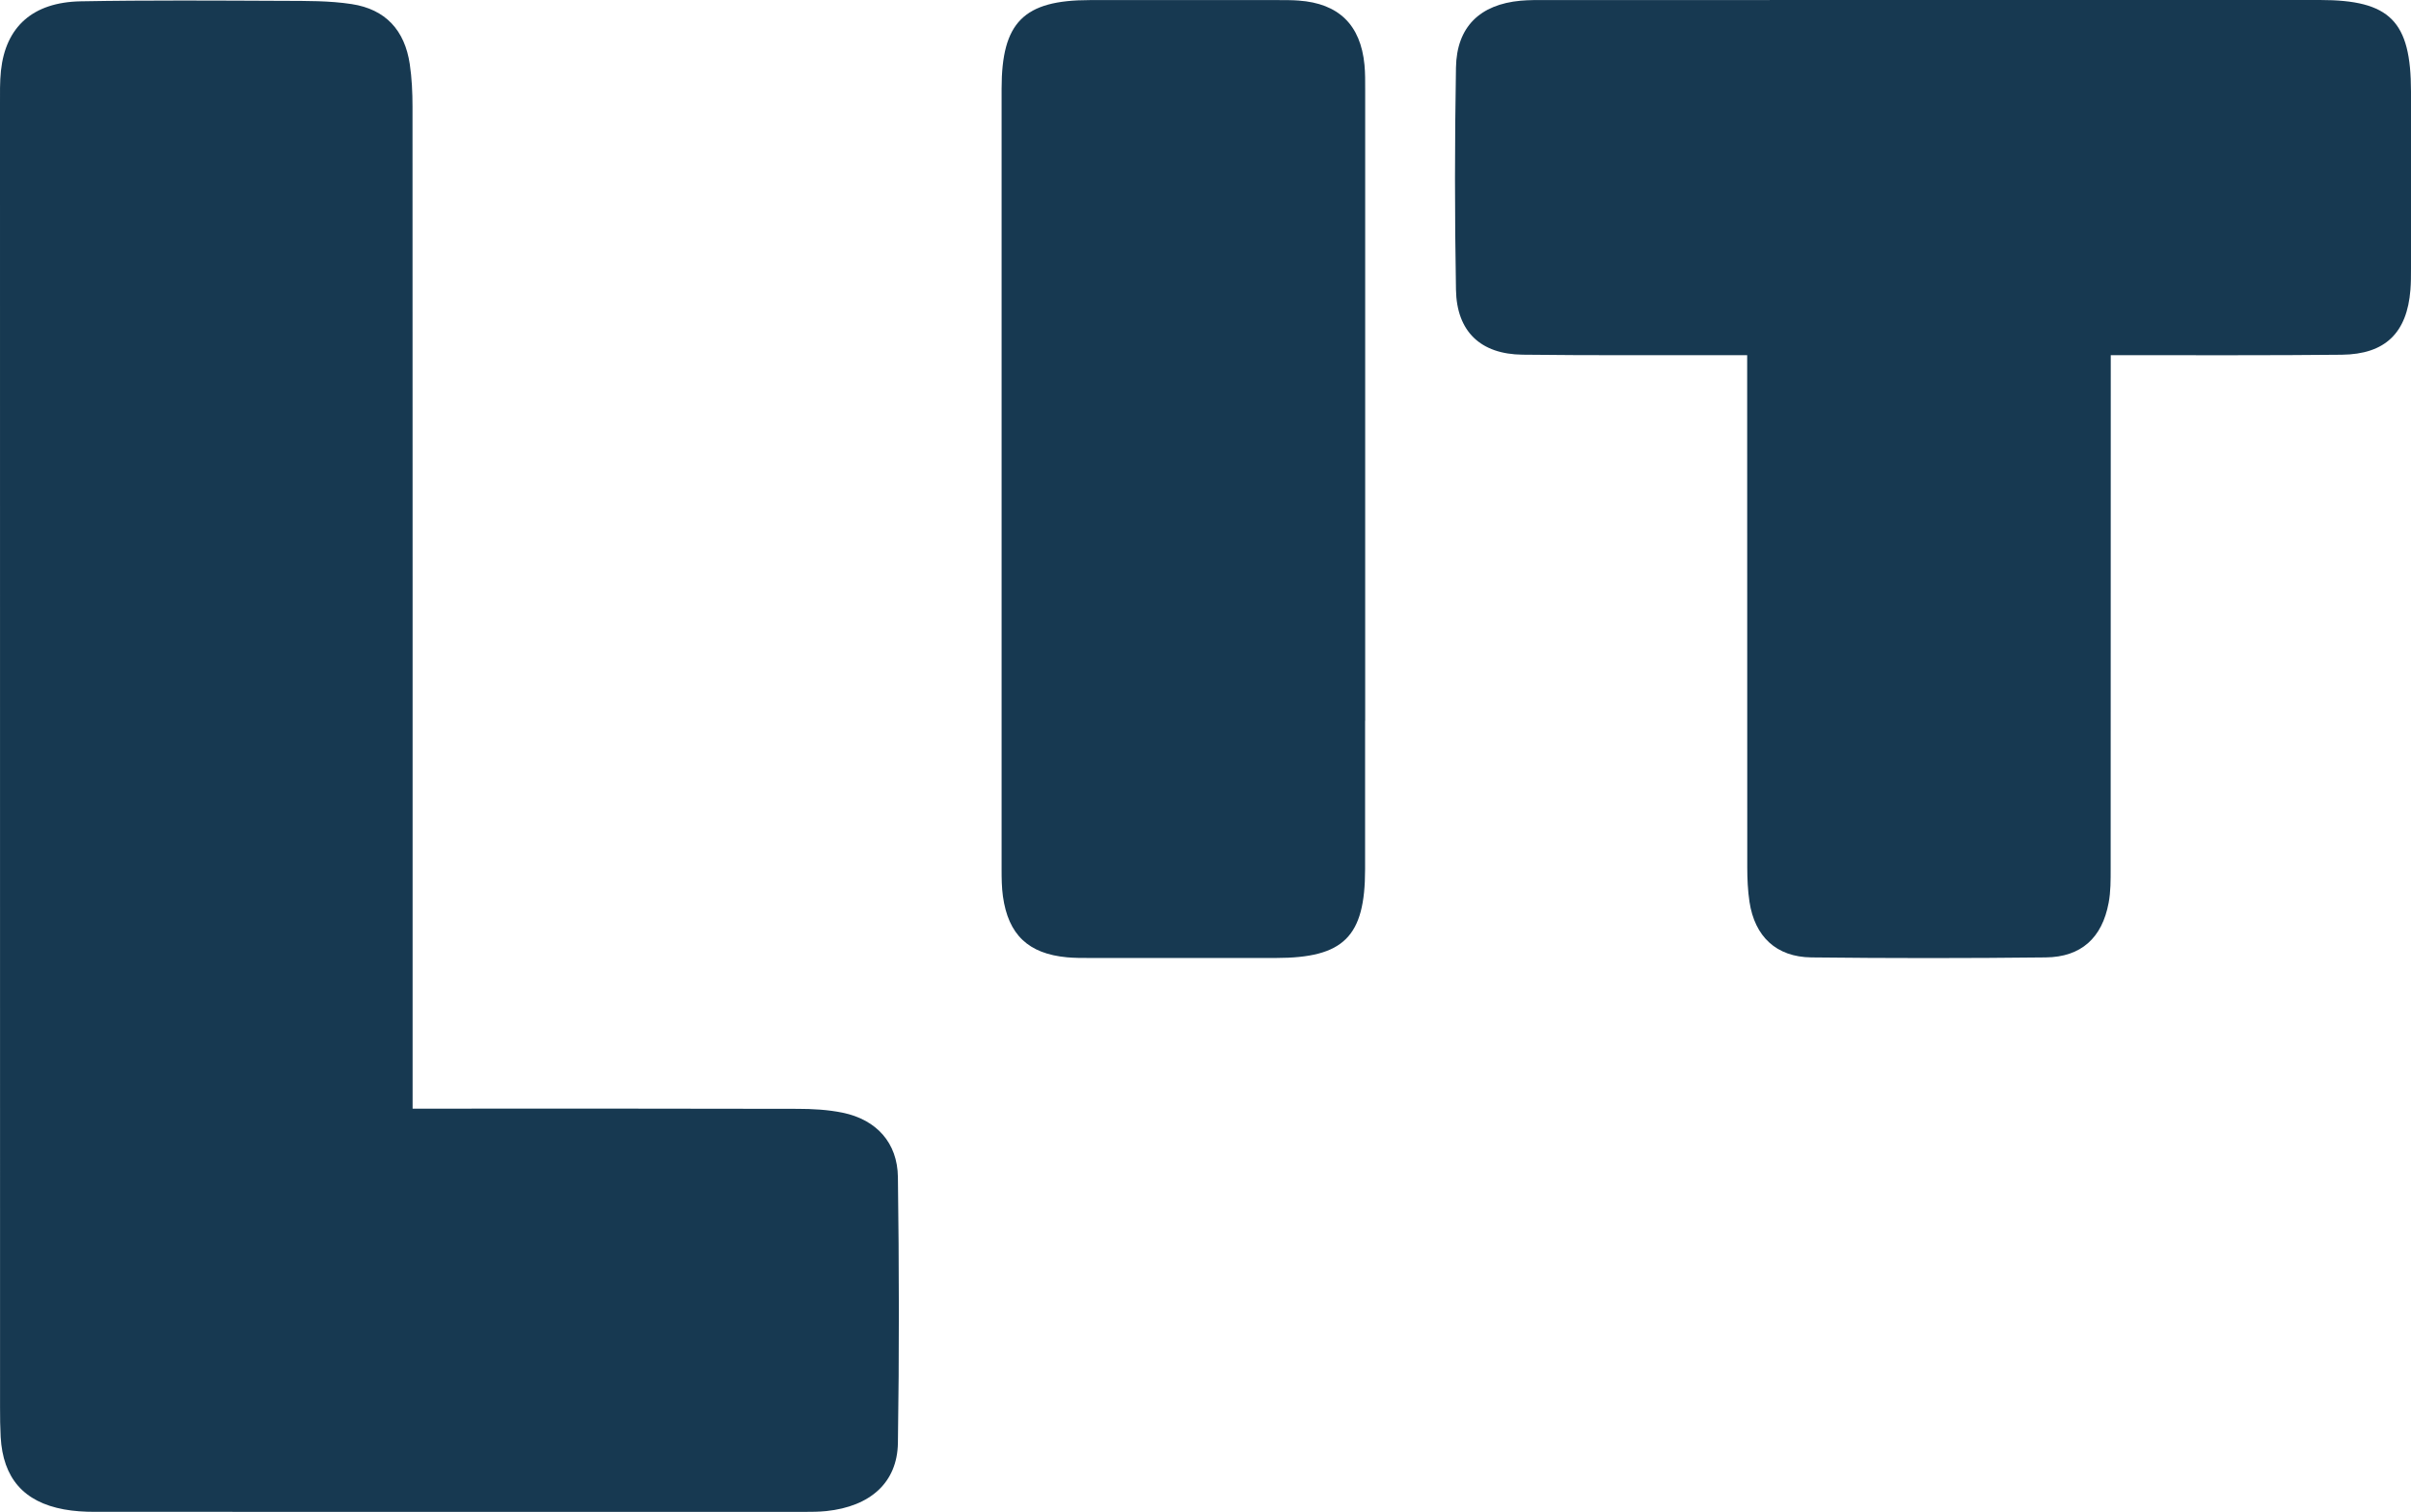
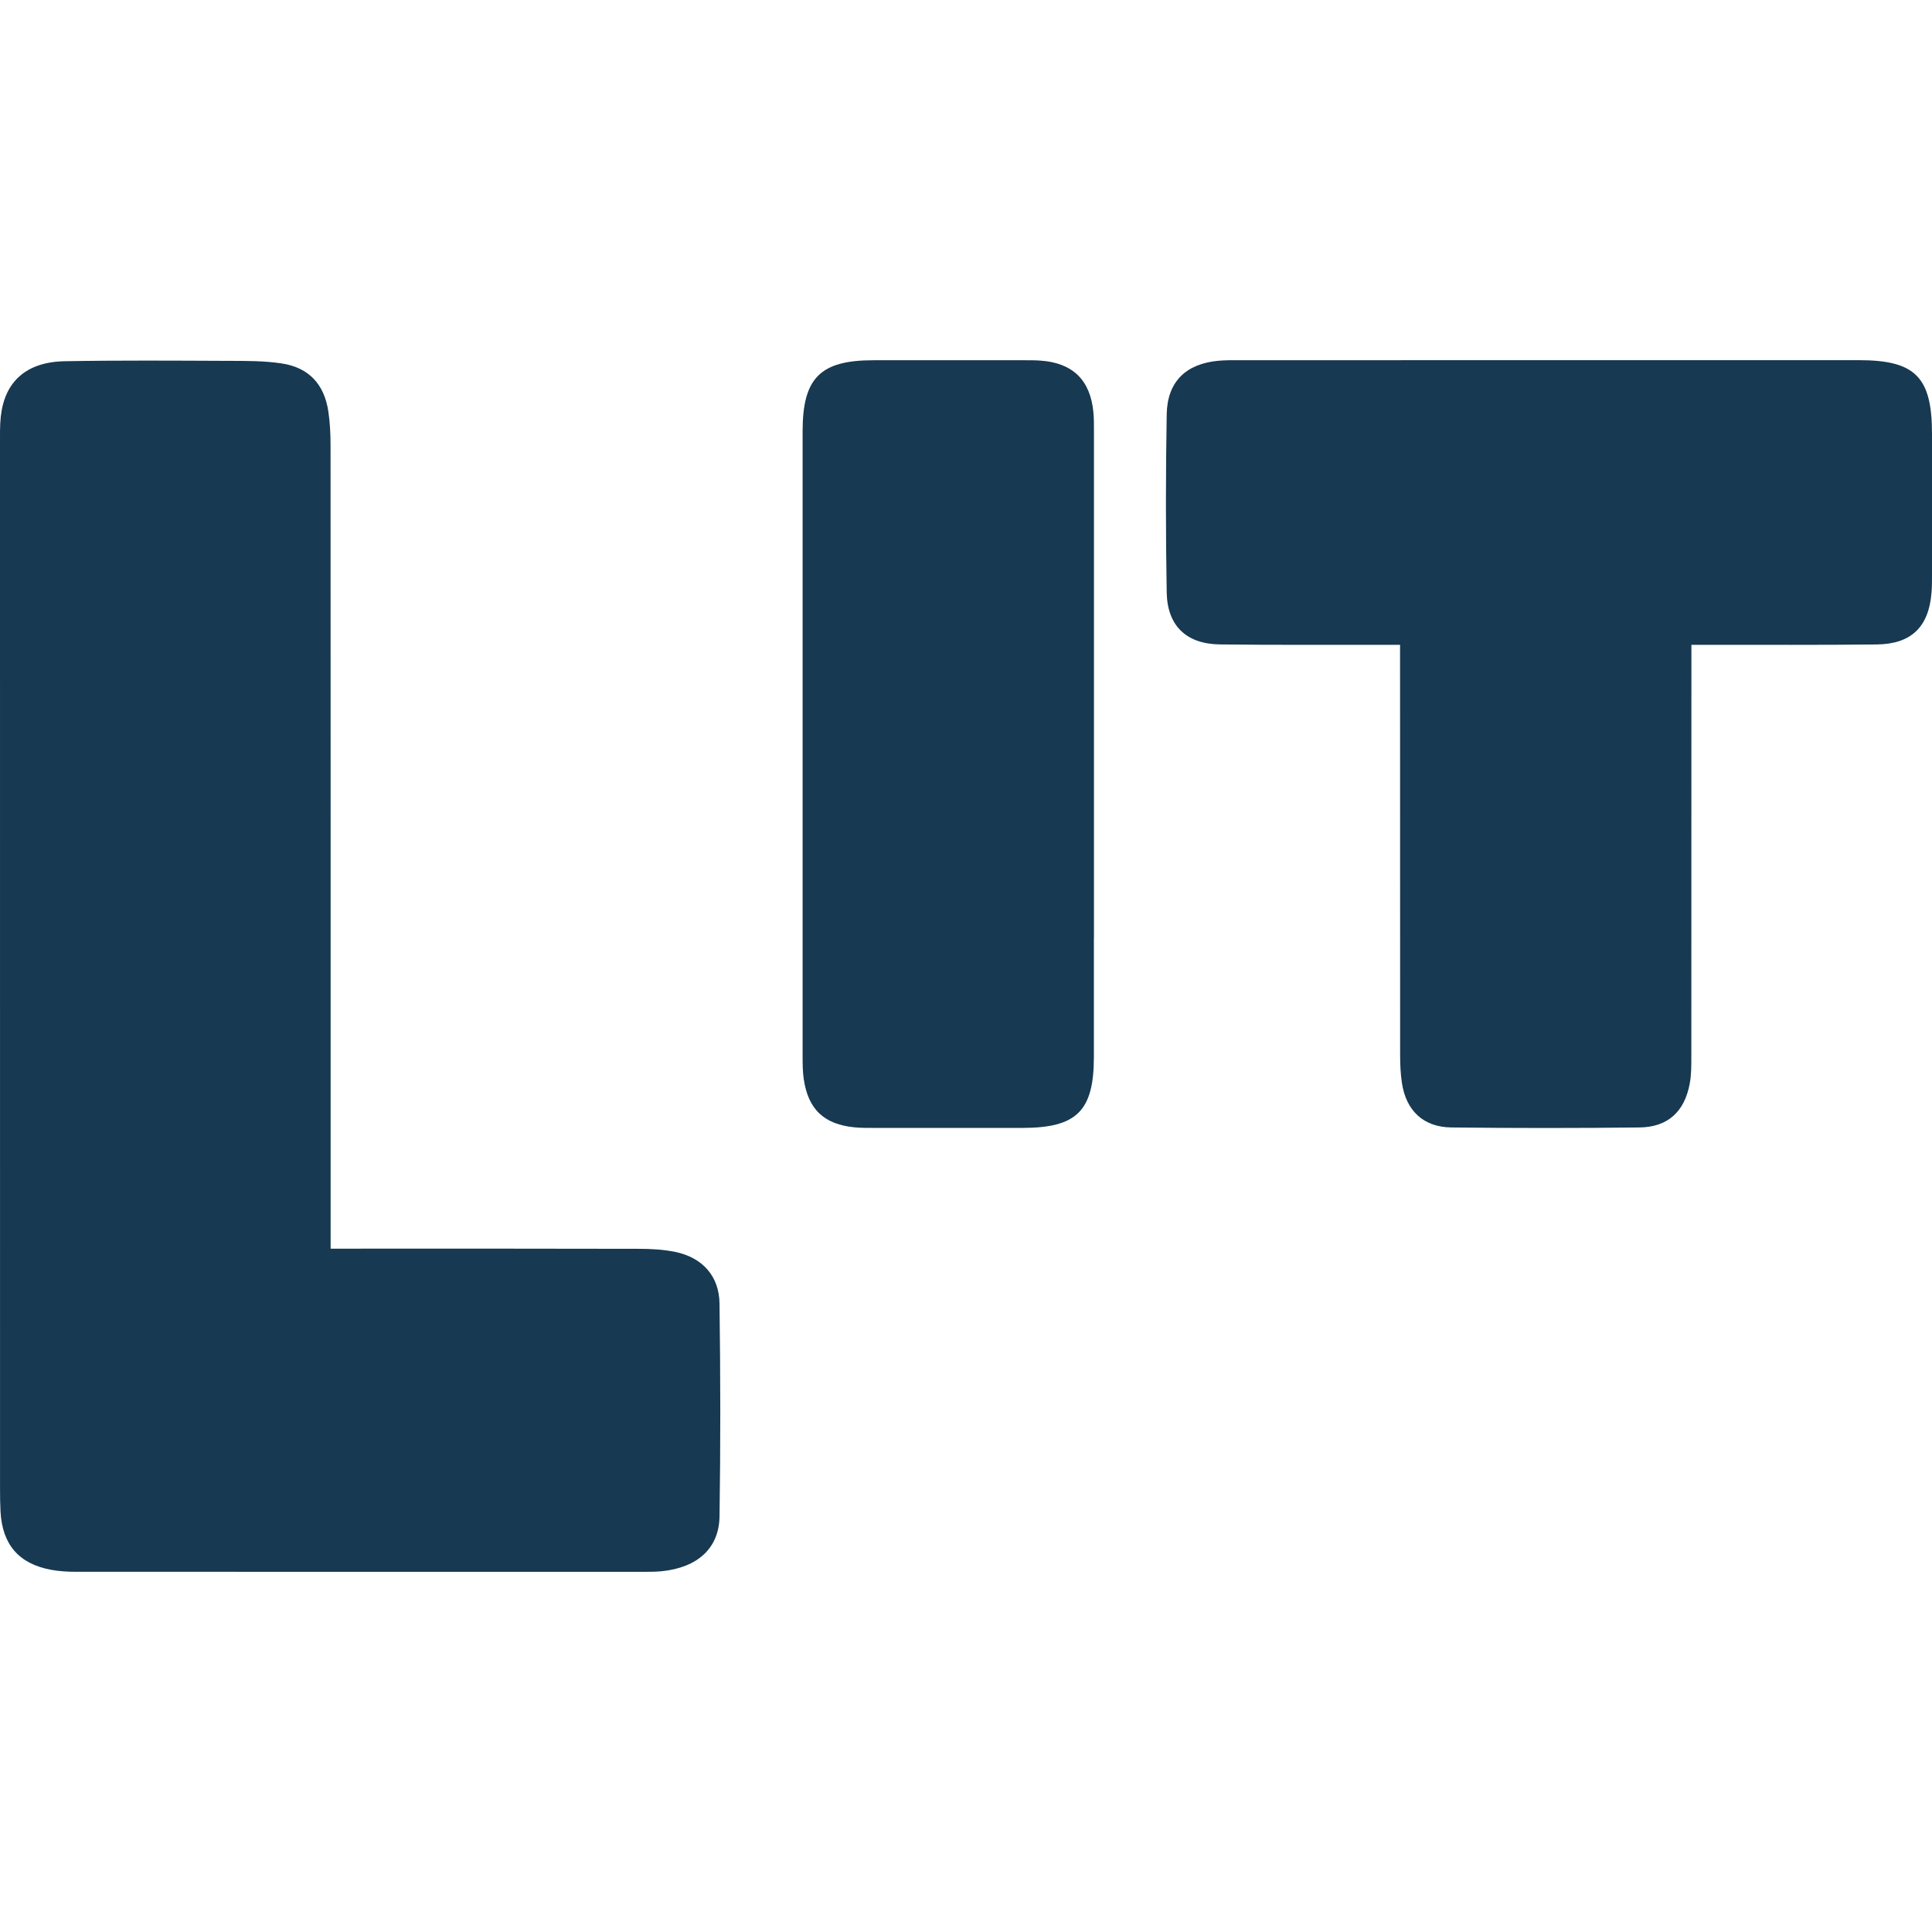
- <svg xmlns="http://www.w3.org/2000/svg" id="Capa_1" data-name="Capa 1" viewBox="0 0 512 321.1">
+ <svg xmlns="http://www.w3.org/2000/svg" id="Capa_1" data-name="Capa 1" width="32" height="32" viewBox="0 0 512 321.1">
  <defs>
    <style>
      .cls-1 {
        fill: #173951;
        stroke-width: 0px;
      }
    </style>
  </defs>
  <path class="cls-1" d="M87.63,235.46c1.99,0,3.42,0,4.84,0,25.61,0,51.21-.03,76.82.04,3.24,0,6.54.18,9.7.83,7.13,1.49,11.6,6.36,11.69,13.67.25,18.82.29,37.65,0,56.47-.14,8.45-5.9,13.48-15.19,14.46-1.56.16-3.14.17-4.7.17-50.24,0-100.49.01-150.73-.01-2.16,0-4.36-.13-6.48-.52-8.56-1.57-12.95-6.66-13.44-15.39-.11-2.05-.13-4.1-.13-6.15C0,197.89,0,123.37,0,22.25c0-2.41-.05-4.84.2-7.23C1.2,5.69,6.94.47,17.15.28,31.52.02,45.89.12,60.26.18c4.81.02,9.69-.04,14.43.69,7.19,1.1,11.26,5.55,12.33,12.75.44,2.97.58,6.01.58,9.02.03,78.07.02,129.55.02,207.62v5.21Z" />
  <g>
    <path class="cls-1" d="M289.89,153.07c0,44.74,0-13.17,0,31.57,0,14.32-4.53,18.81-18.94,18.82-13.19,0-26.38,0-39.57,0-1.59,0-3.2,0-4.78-.14-8.22-.76-12.48-4.8-13.62-12.96-.26-1.89-.28-3.81-.28-5.72-.01-89.48-.01-76.32,0-165.8,0-14.11,4.68-18.81,18.71-18.82,13.4,0,26.81,0,40.21,0,1.38,0,2.77,0,4.15.1,8.5.6,13.17,5.14,13.99,13.64.17,1.79.15,3.61.15,5.42,0,44.64,0,89.27,0,133.91Z" />
    <path class="cls-1" d="M371.03,75.44c-1.78,0-3.04,0-4.3,0-14.47-.02-28.93.06-43.4-.11-8.89-.1-13.99-4.89-14.14-13.81-.28-15.72-.27-31.46,0-47.18.15-8.65,5.1-13.4,13.73-14.19,1.8-.16,3.61-.14,5.42-.14C383.11,0,437.89,0,492.67,0c14.89,0,19.32,4.47,19.33,19.46,0,12.54,0,25.08,0,37.62,0,1.49,0,2.98-.12,4.46-.72,9.16-5.35,13.7-14.57,13.8-15,.16-30,.08-44.99.1-1.25,0-2.49,0-4.08,0,0,1.73,0,3.09,0,4.44,0,69.08,0,35.5-.02,104.58,0,2.43.02,4.92-.43,7.29-1.39,7.45-5.83,11.51-13.36,11.59-16.59.19-33.19.19-49.78,0-7.45-.09-12.02-4.44-13.13-11.81-.36-2.4-.47-4.87-.47-7.3-.02-68.97-.02-35.29-.02-104.26v-4.53Z" />
  </g>
</svg>
